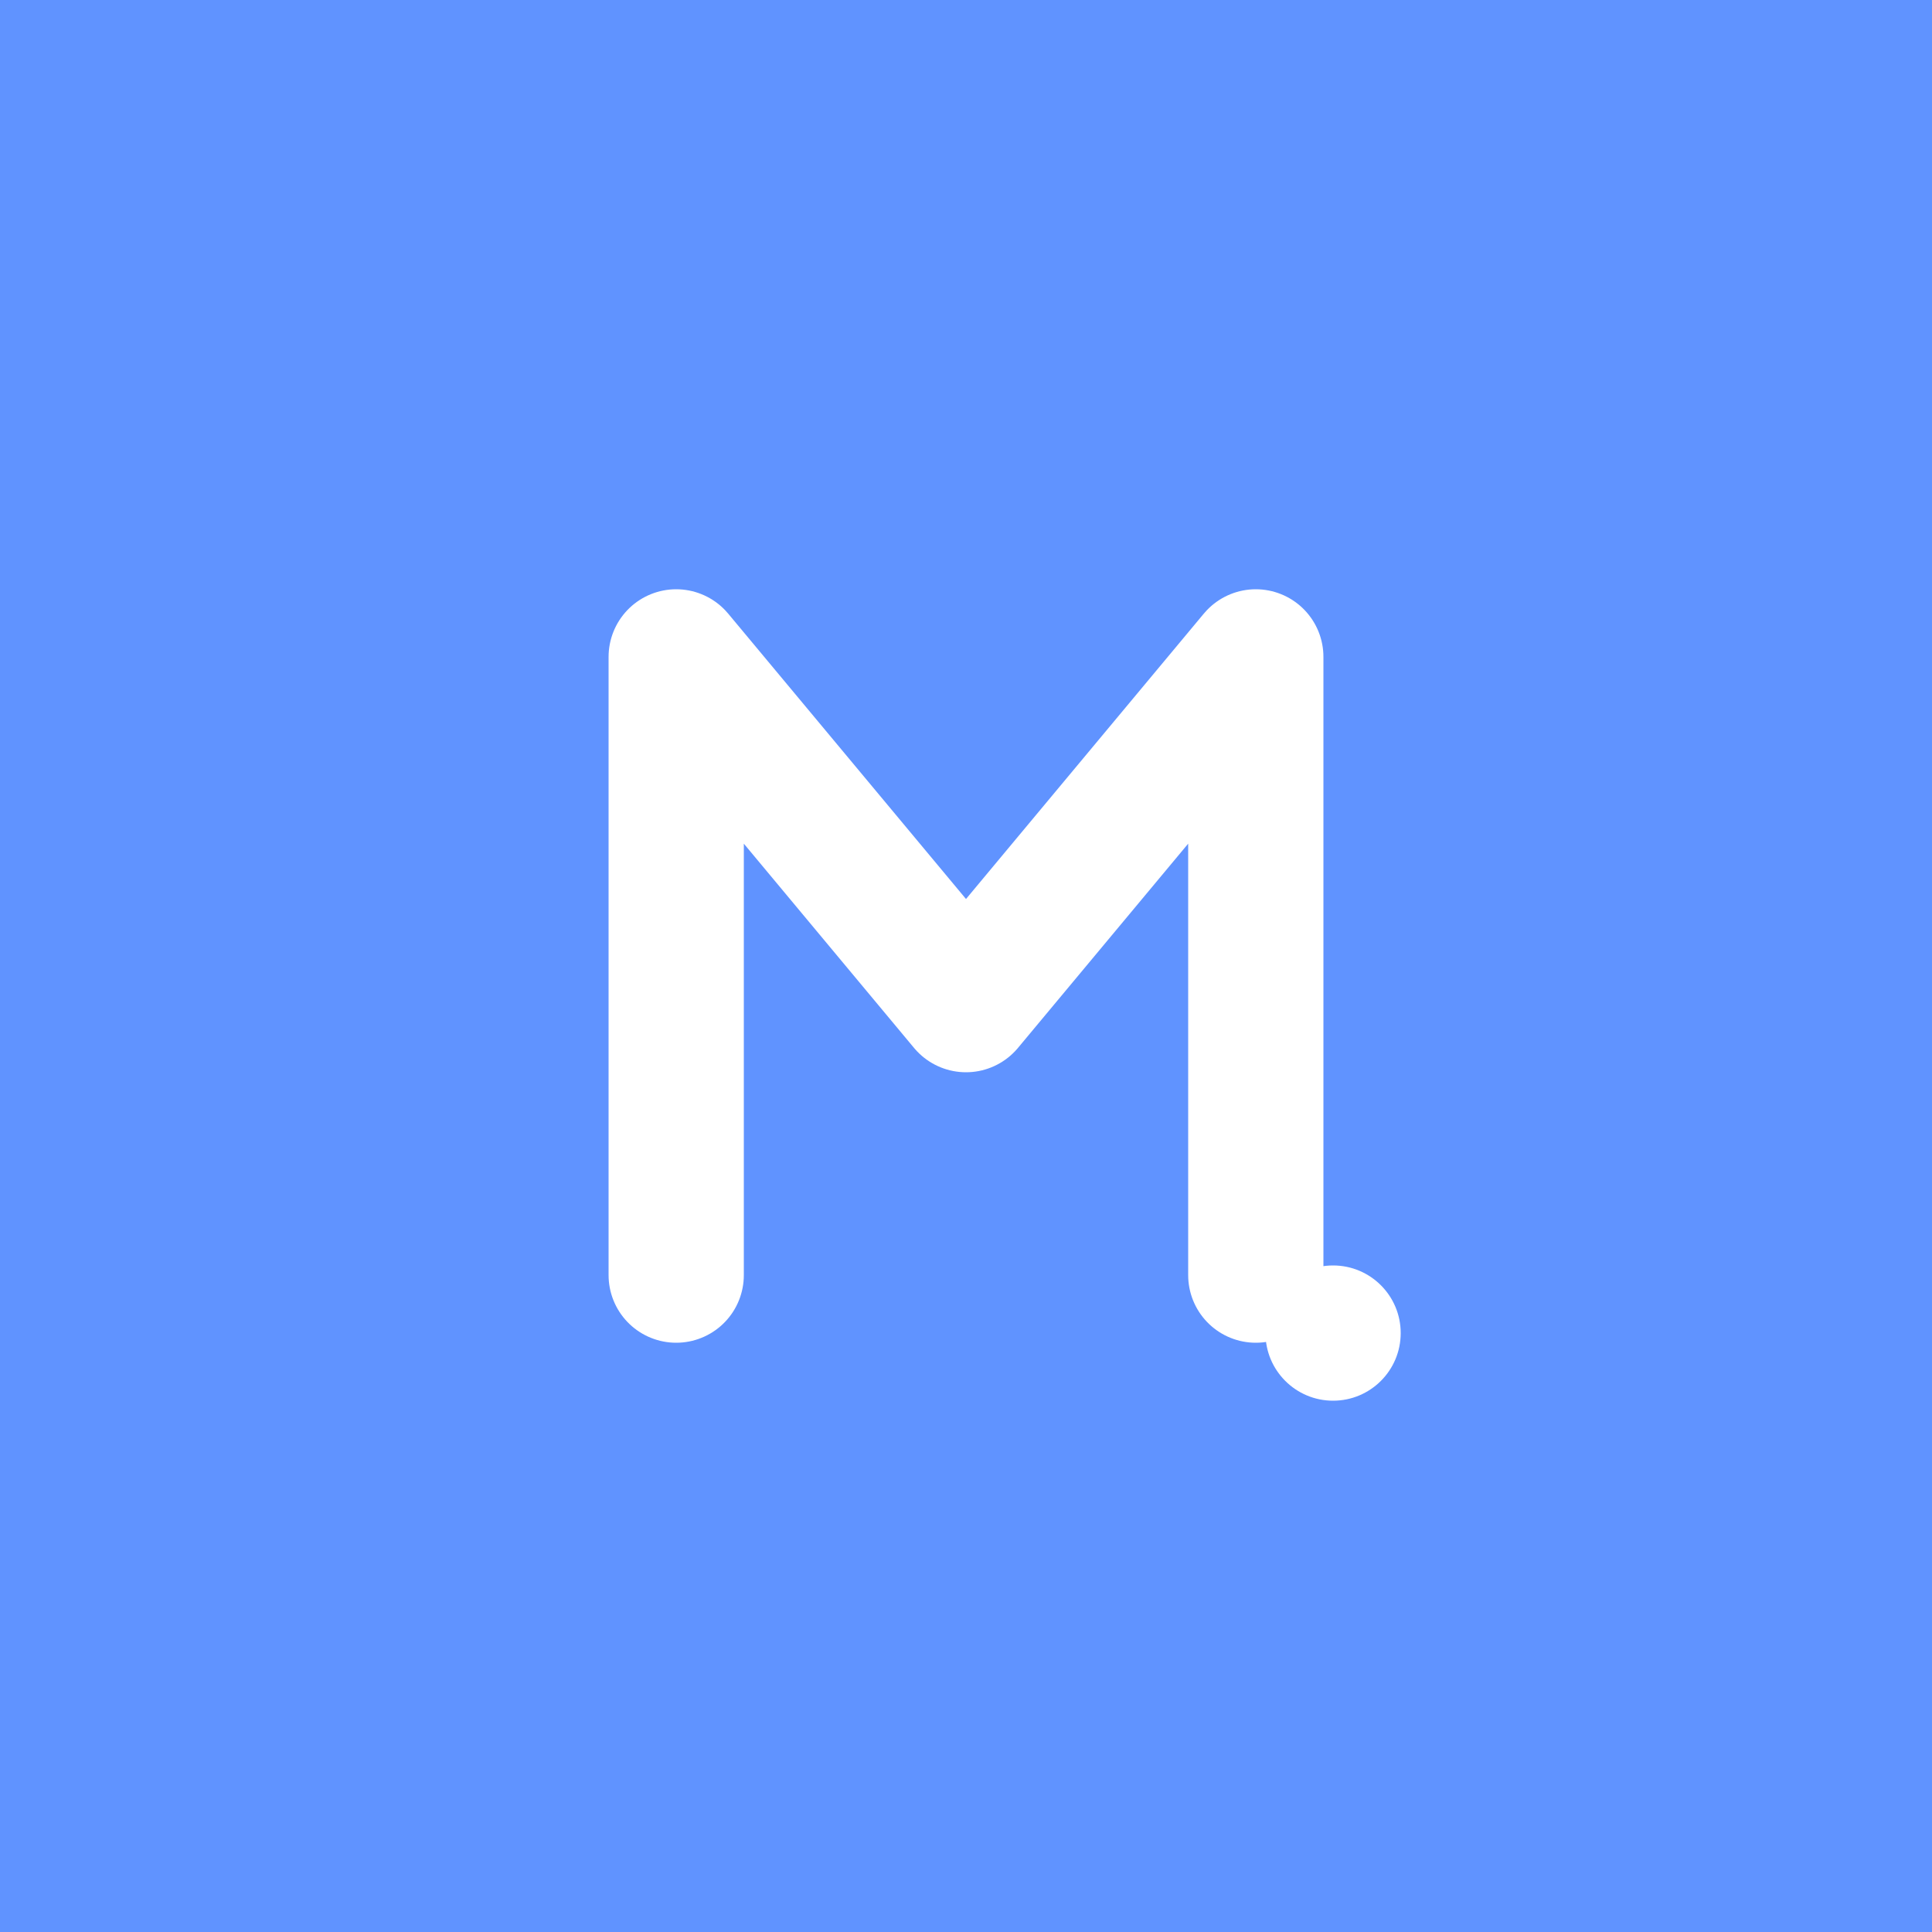
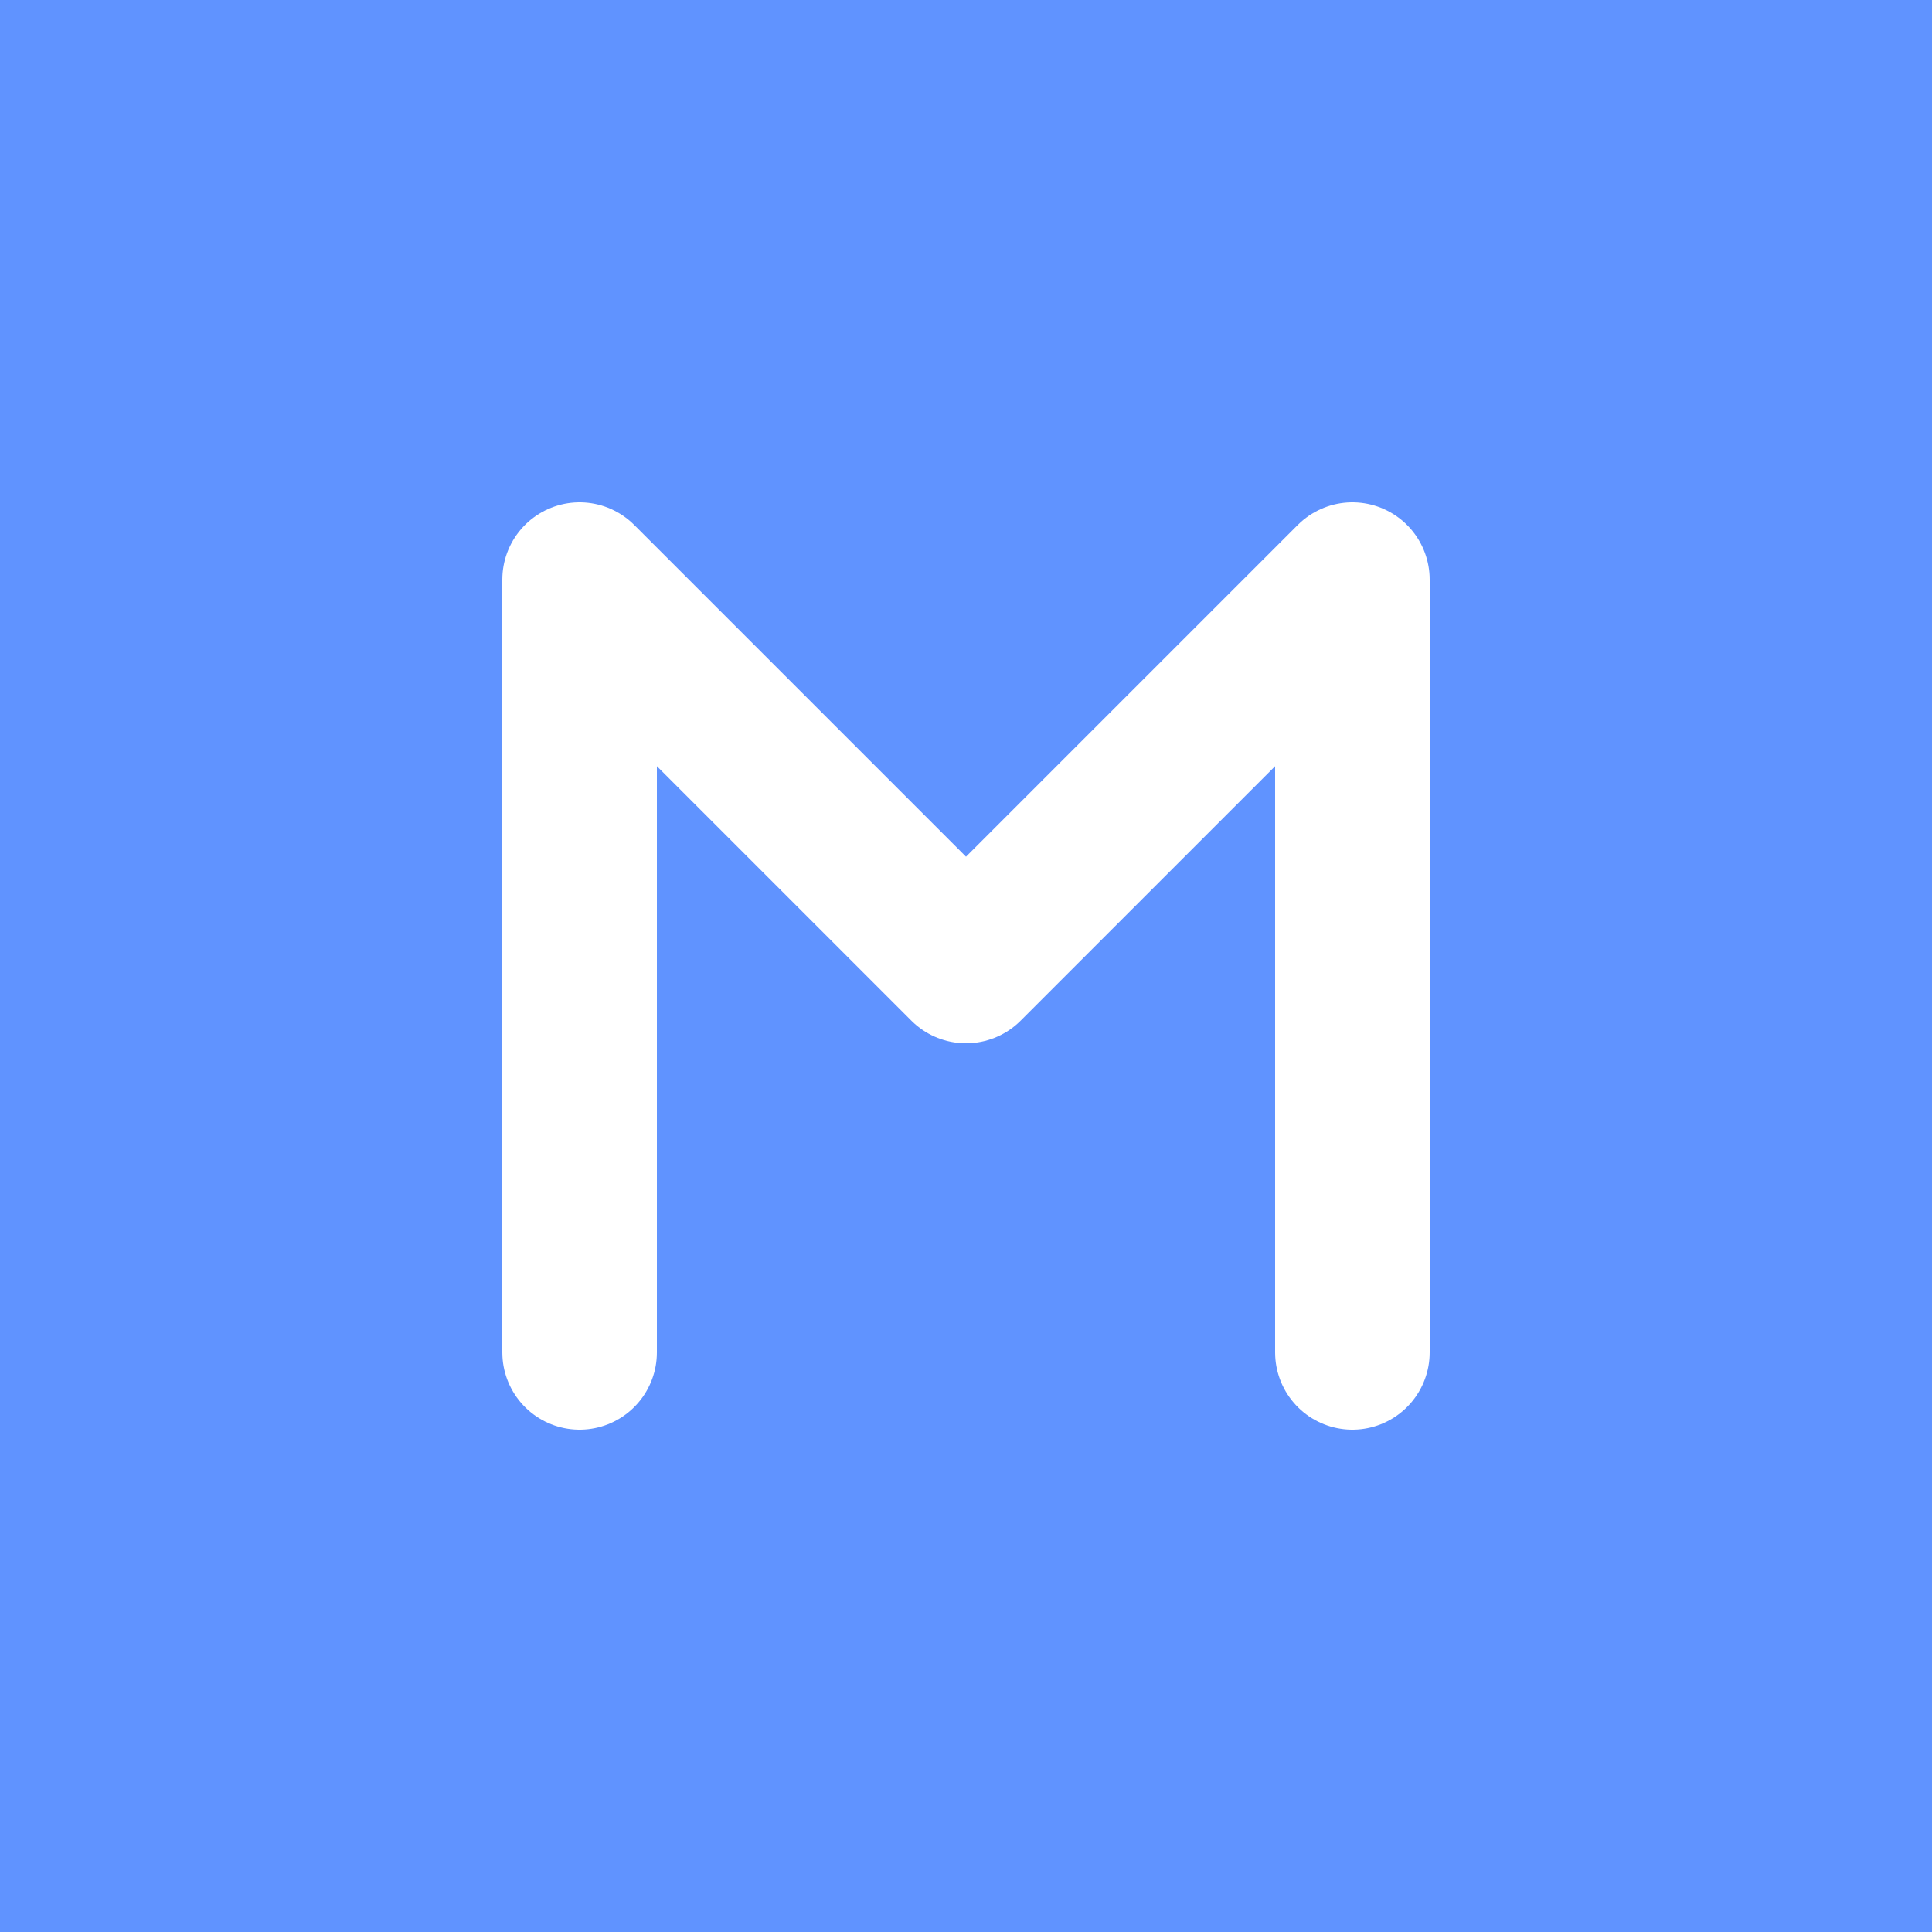
<svg xmlns="http://www.w3.org/2000/svg" viewBox="0 0 200 200" role="img" aria-label="muselab">
  <rect width="200" height="200" fill="#6093ff" />
-   <path d="M70 132 L70 68 L100 104 L130 68 L130 132" stroke="#ffffff" stroke-width="14" stroke-linecap="round" stroke-linejoin="round" fill="none" />
-   <circle cx="138" cy="138" r="7" fill="#ffffff" />
+   <path d="M 60 140 L 60 60 L 100 100 L 140 60 L 140 140" fill="none" stroke="#ffffff" stroke-width="16" stroke-linecap="round" stroke-linejoin="round" />
</svg>
